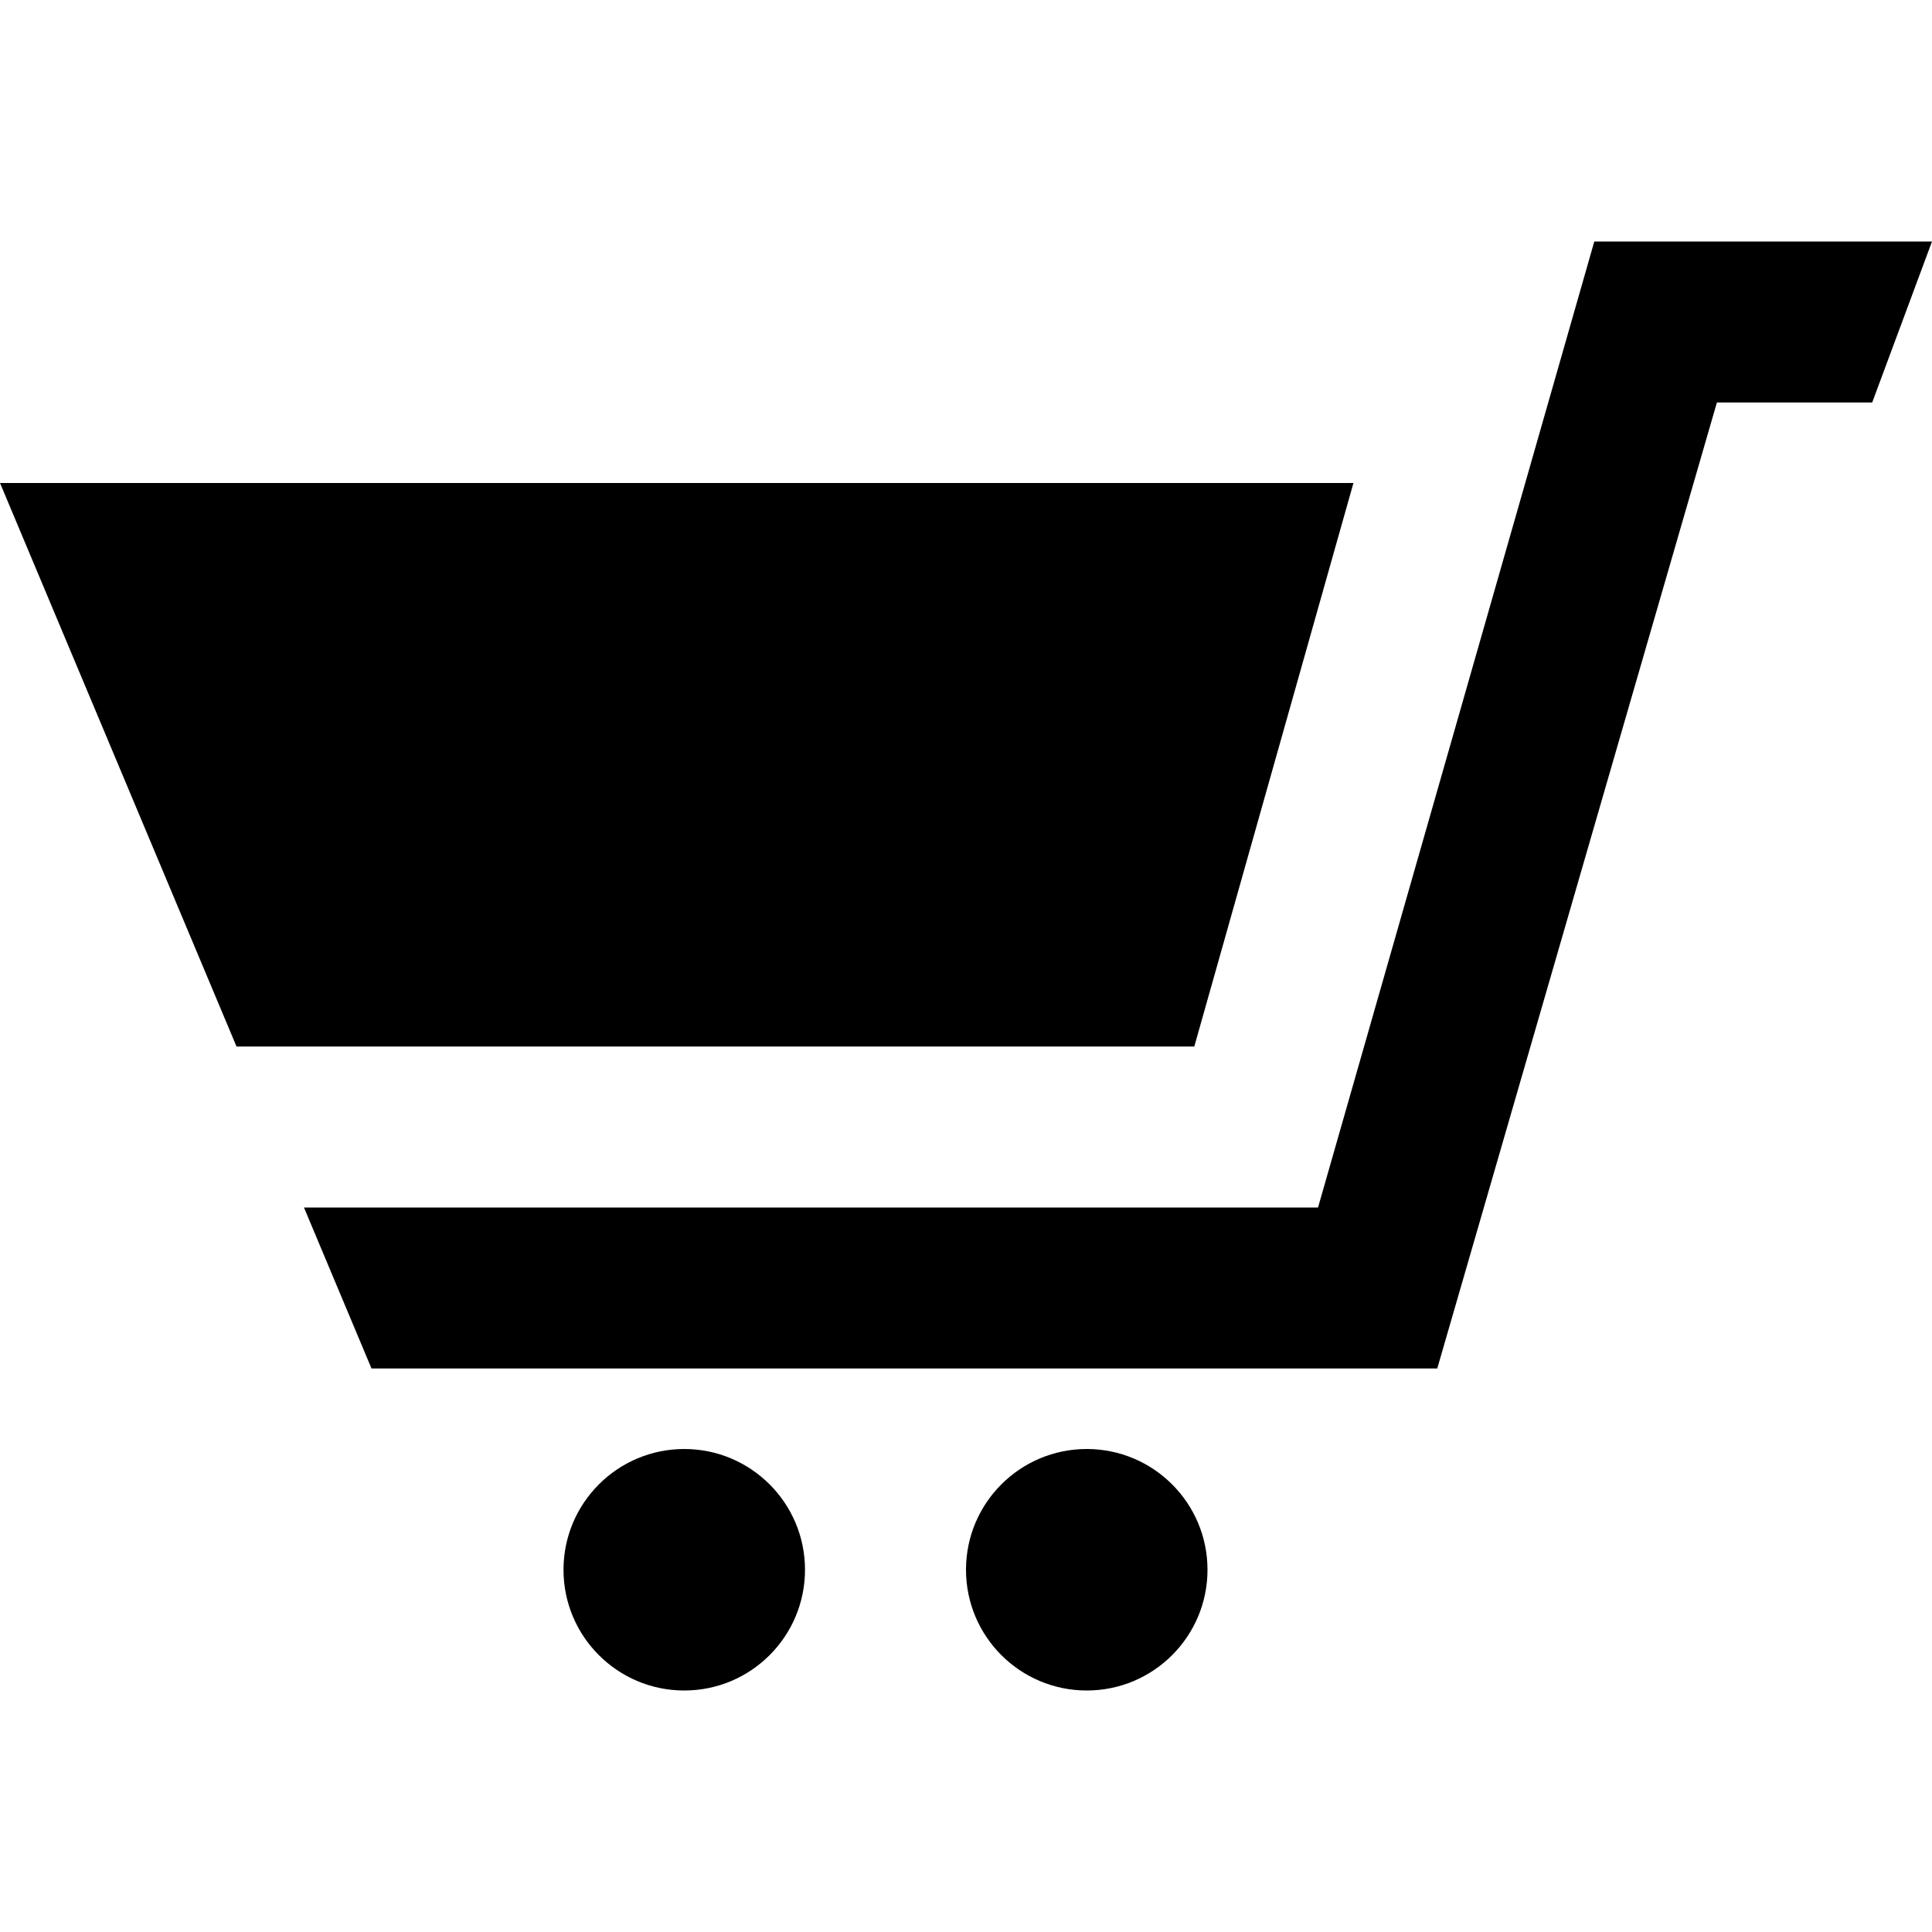
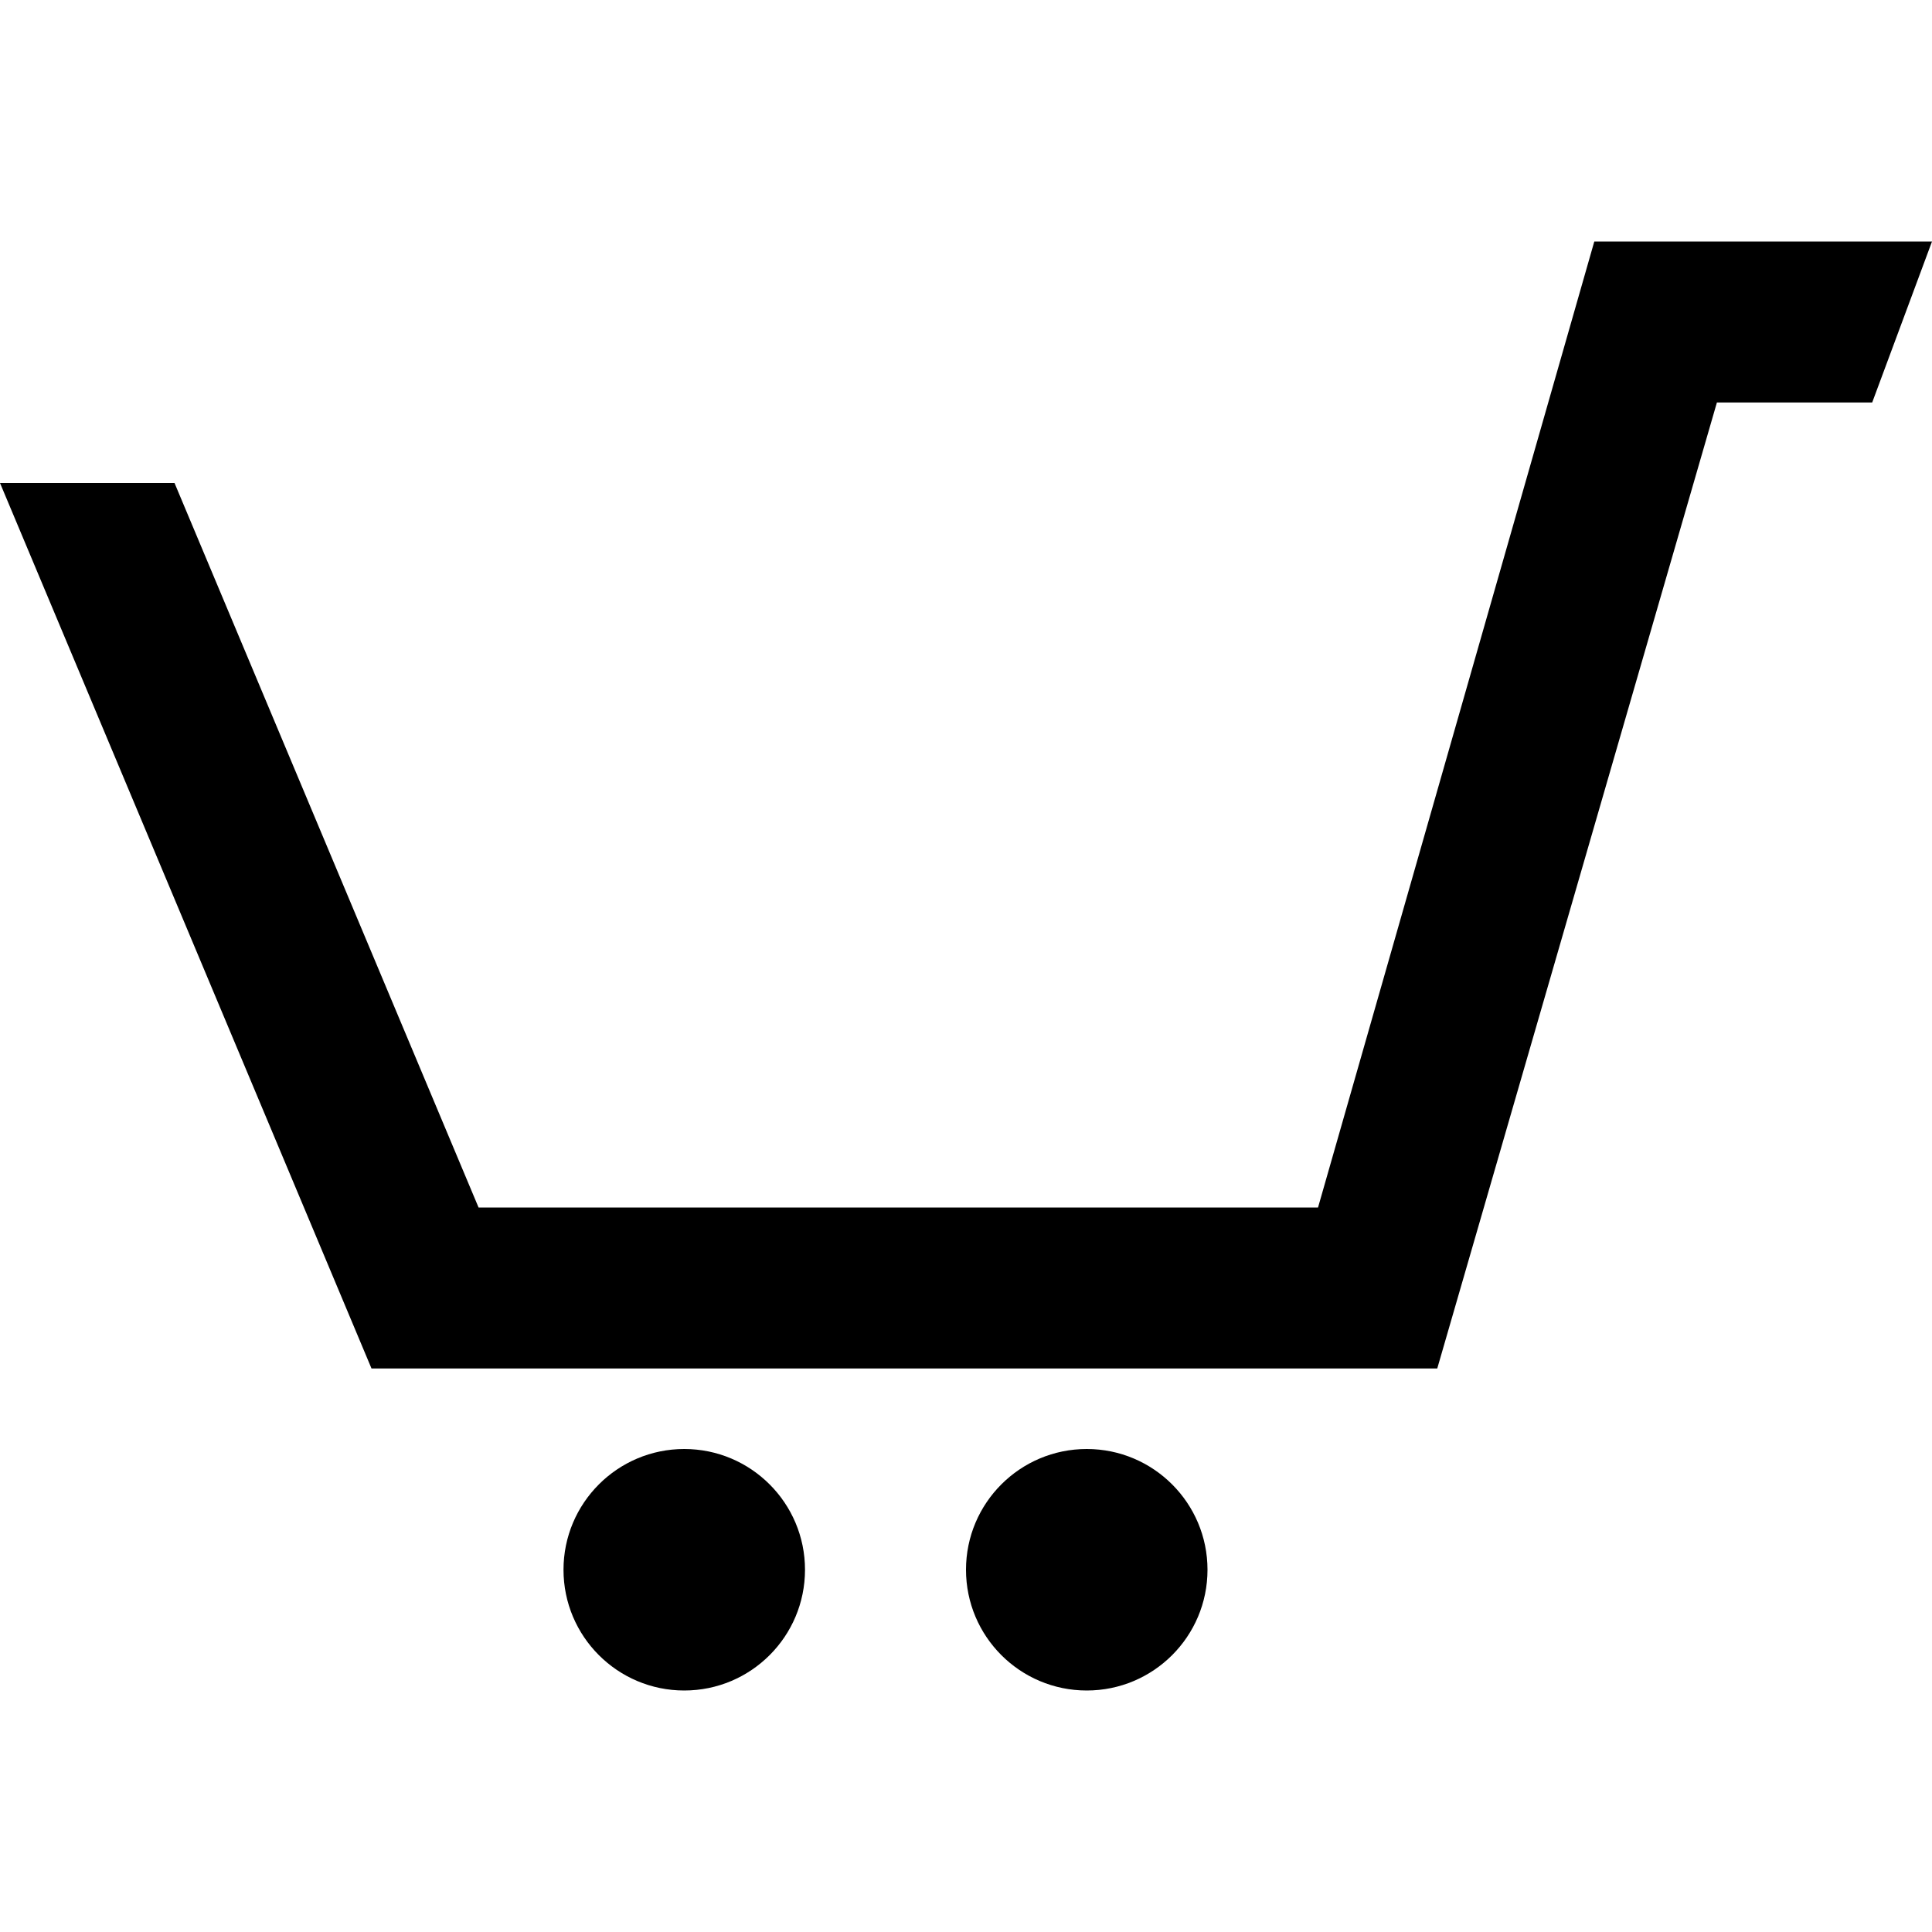
- <svg xmlns="http://www.w3.org/2000/svg" width="20" height="20" viewBox="0 0 24 24" fill="currentColor">
-   <path d="M10 19.5c0 .829-.672 1.5-1.5 1.5s-1.5-.671-1.5-1.5c0-.828.672-1.5 1.5-1.5s1.5.672 1.5 1.5zm3.5-1.5c-.828 0-1.5.671-1.5 1.5s.672 1.5 1.5 1.5 1.5-.671 1.5-1.5c0-.828-.672-1.5-1.5-1.5zm1.336-5l1.977-7h-16.813l2.938 7h11.898zm4.969-10l-3.432 12h-12.597l.839 2h13.239l3.474-12h1.929l.743-2h-4.195z" />
+ <svg xmlns="http://www.w3.org/2000/svg" width="20" height="20" fill="currentColor" viewBox="0 0 24 24">
+   <path d="M10 19.5c0 .829-.672 1.5-1.5 1.5s-1.5-.671-1.5-1.5c0-.828.672-1.5 1.5-1.5s1.5.672 1.5 1.5zm3.5-1.5c-.828 0-1.5.671-1.5 1.5s.672 1.5 1.5 1.5 1.5-.671 1.5-1.5c0-.828-.672-1.5-1.5-1.5zm6.305-15l-3.432 12h-10.428l-3.777-9h-2.168l4.615 11h13.239l3.474-12h1.929l.743-2h-4.195z" />
</svg>
